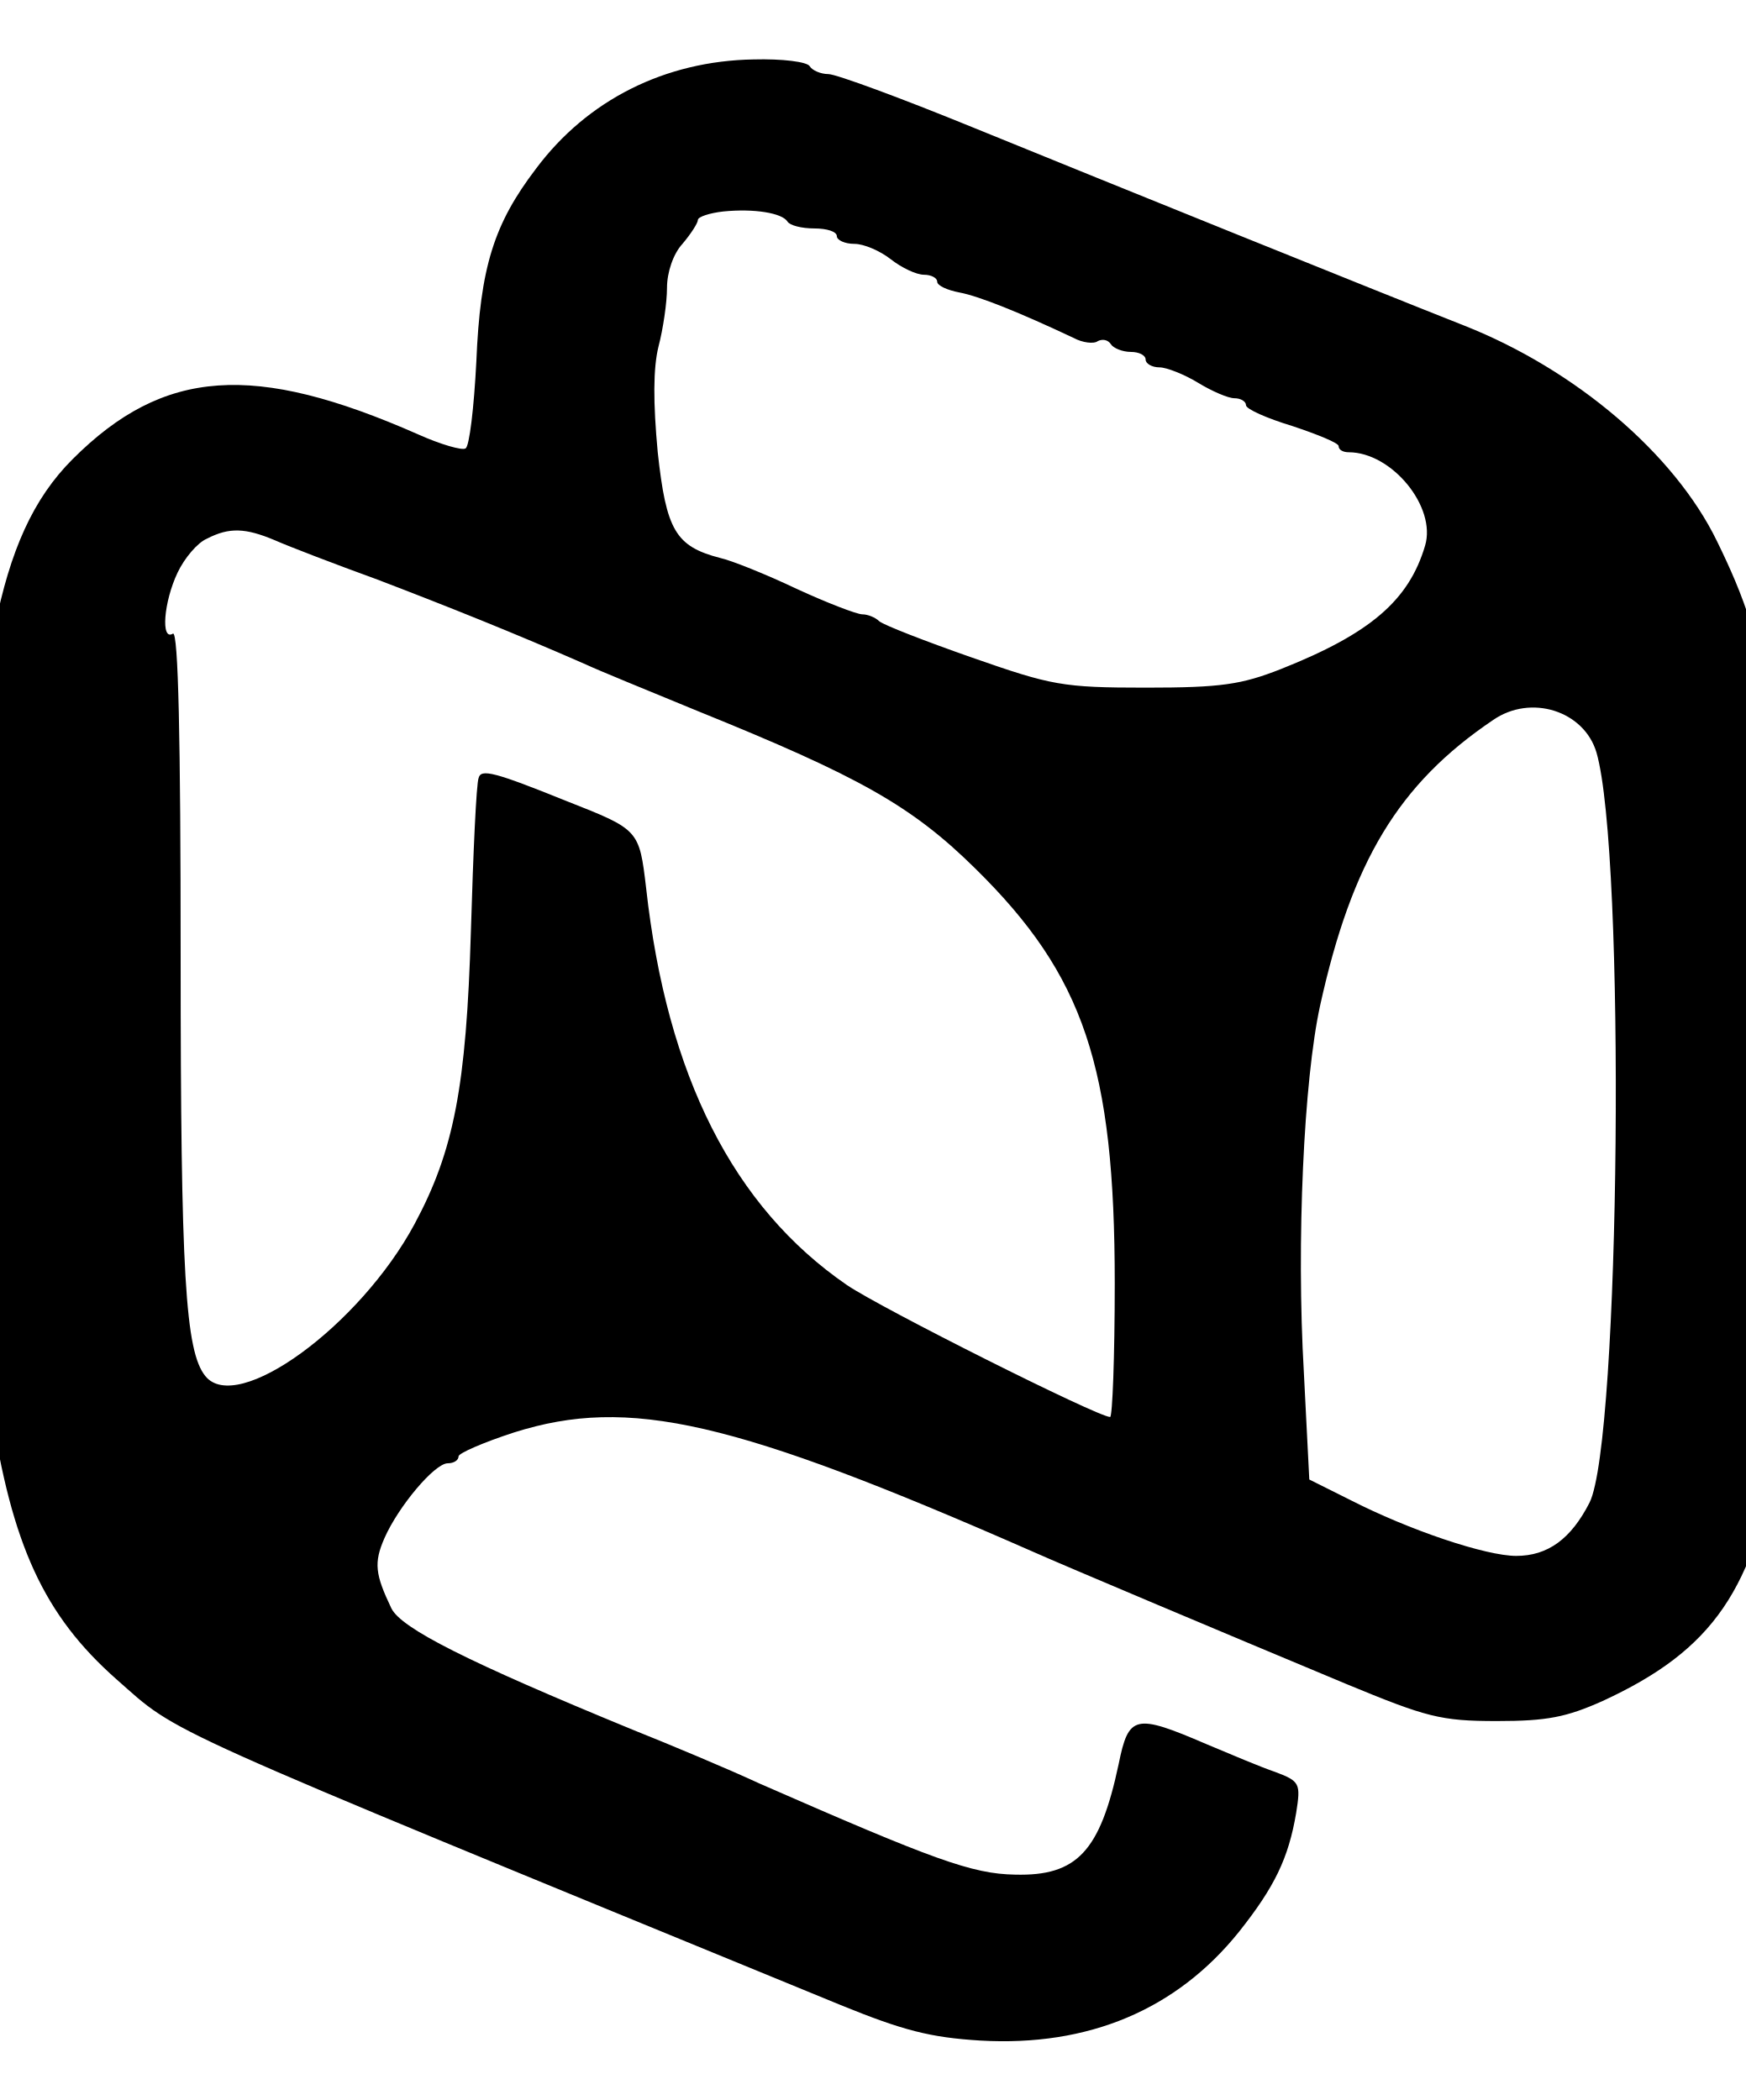
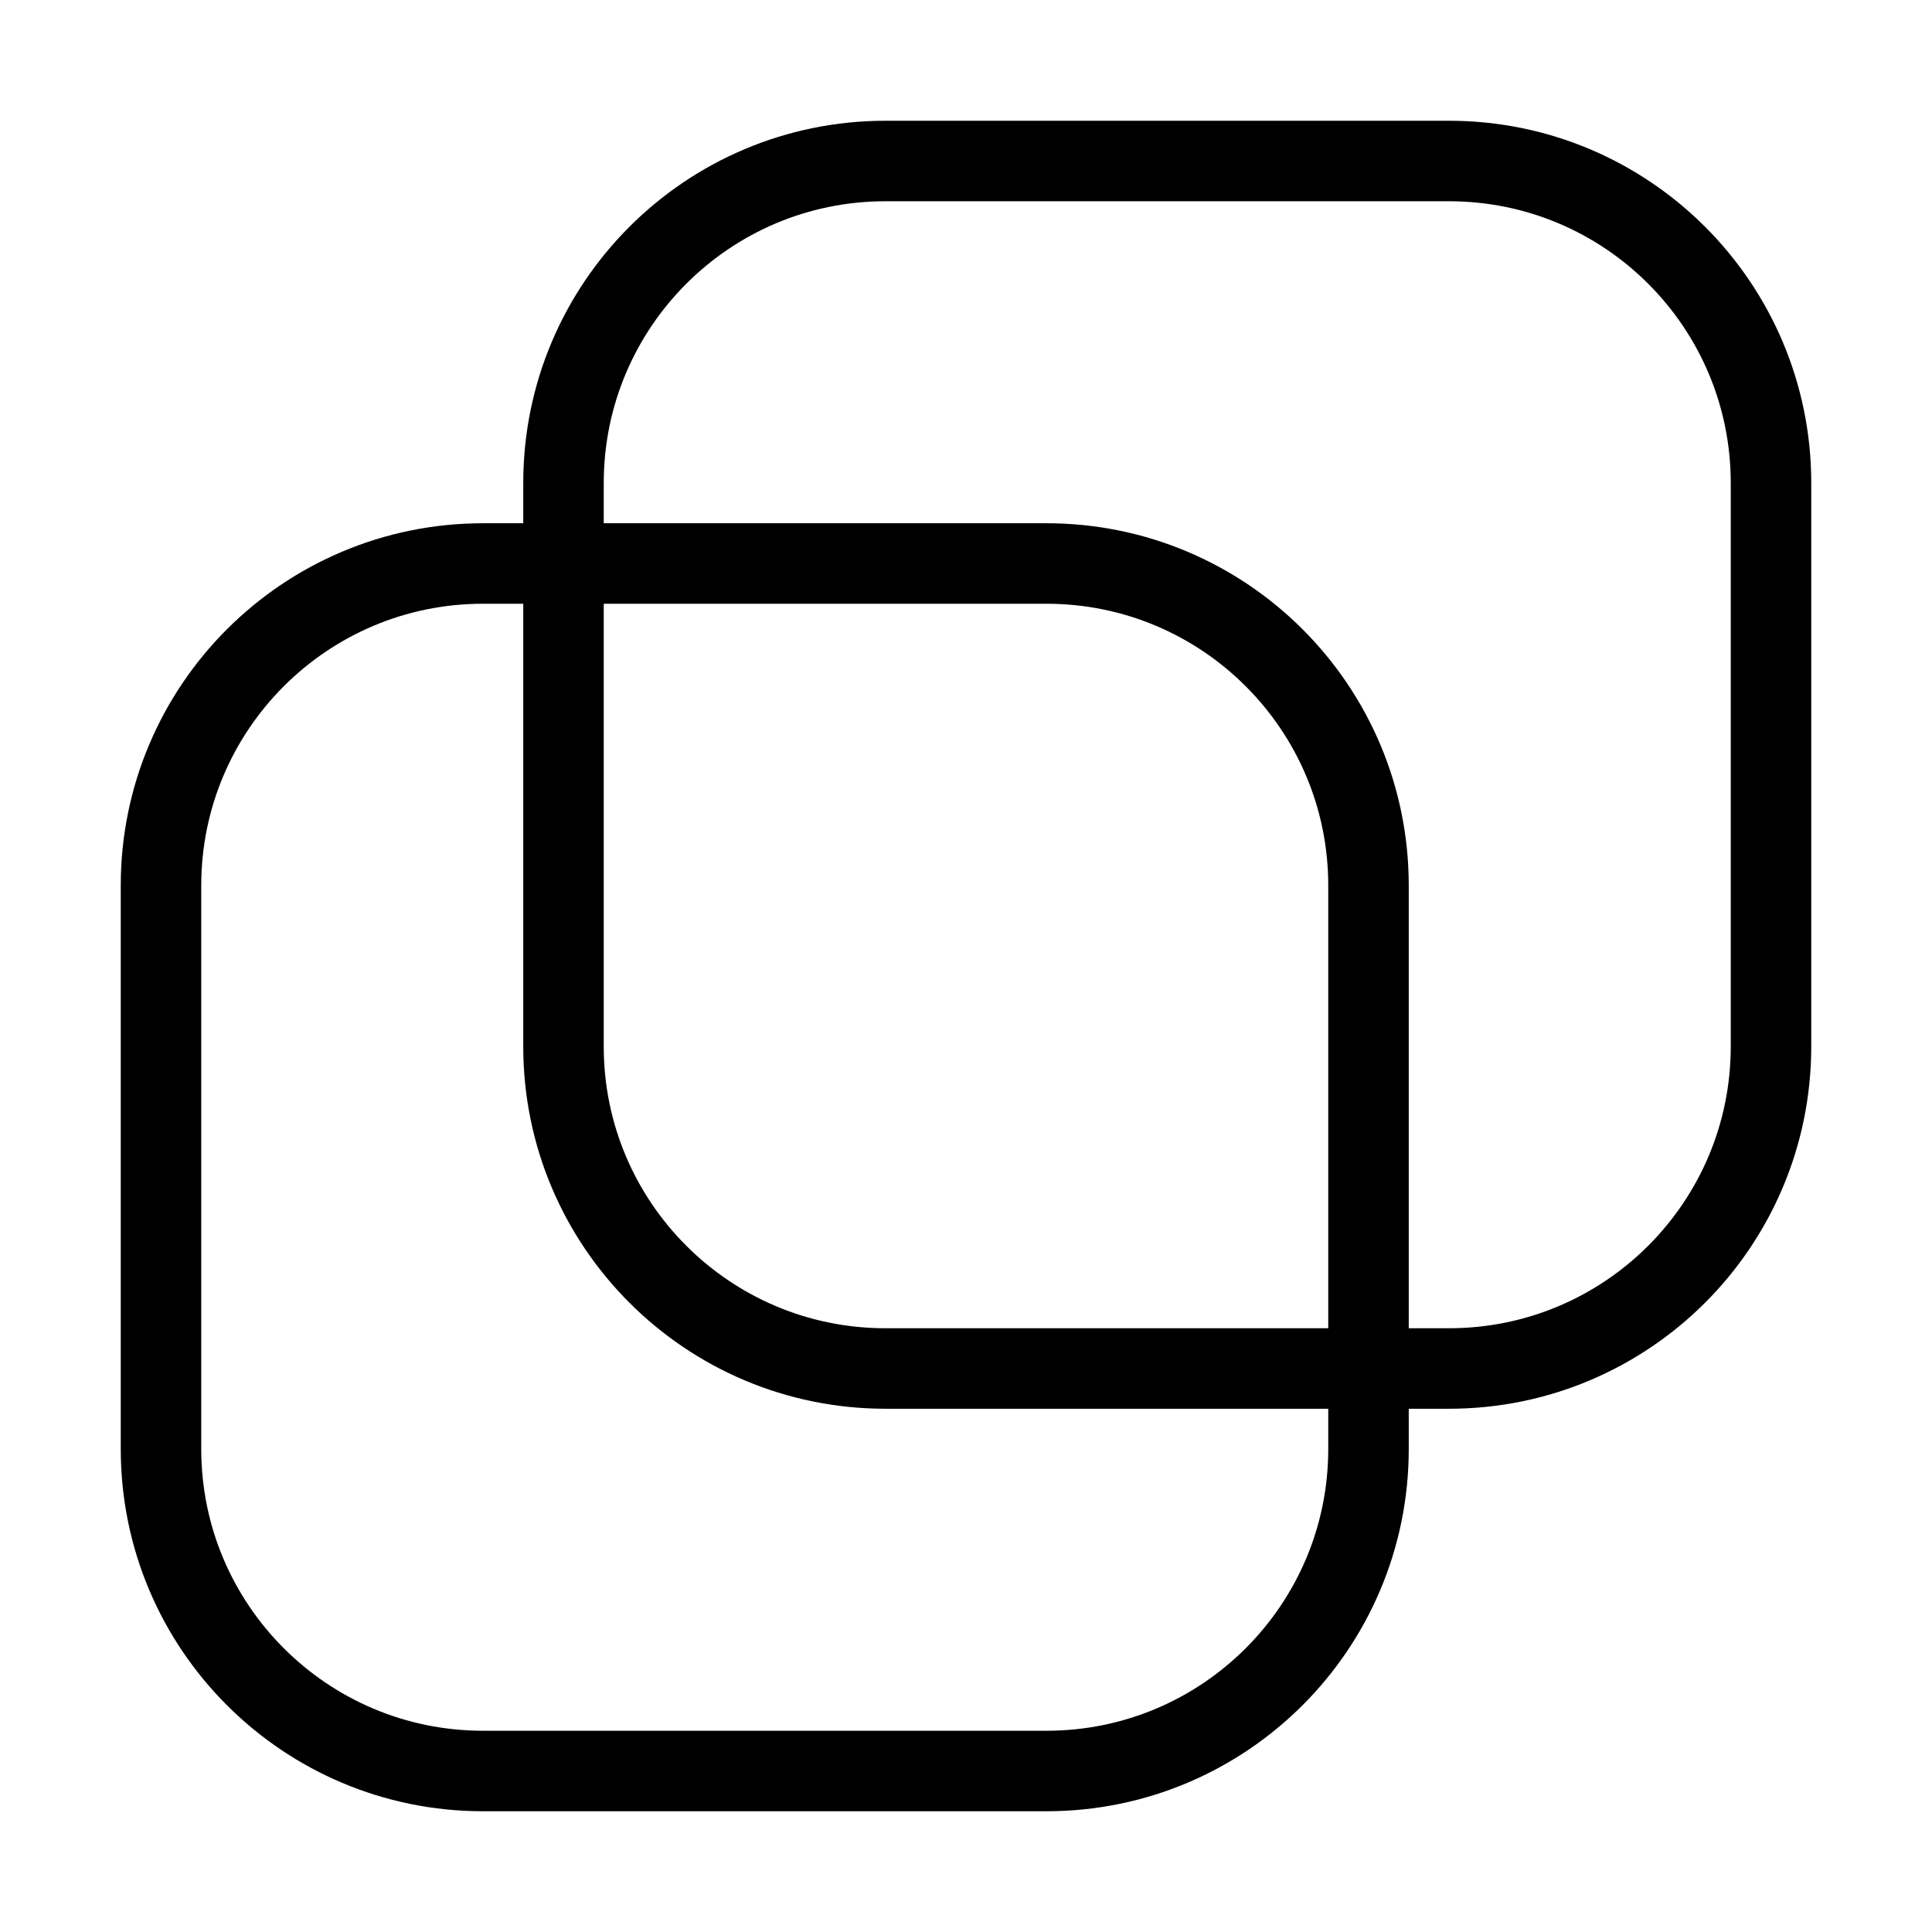
- <svg xmlns="http://www.w3.org/2000/svg" viewBox="99.6 80.4 226.1 272.1">
-   <g transform="translate(0,446) scale(0.1,-0.1)">
-     <path fill="currentColor" fill-rule="evenodd" d="M2045 3570 c3 -5 14 -10 24 -10 10 0 94 -31 187 -69 179 -73 523 -212 637 -257 144 -57 272 -166 327 -279 72 -147 82 -228 87 -705 4 -278 2 -416 -7 -465 -31 -189 -85 -267 -228 -333 -47 -21 -72 -26 -137 -26 -73 0 -91 5 -195 48 -151 63 -367 154 -405 171 -389 171 -524 202 -673 155 -40 -13 -72 -27 -72 -31 0 -5 -6 -9 -14 -9 -17 0 -64 -56 -82 -97 -14 -32 -12 -47 9 -91 13 -26 98 -69 312 -157 50 -20 124 -51 165 -70 226 -99 275 -117 331 -118 80 -2 110 30 134 143 13 64 21 66 114 26 31 -13 71 -30 89 -36 32 -12 33 -15 27 -53 -10 -59 -28 -96 -74 -154 -81 -101 -195 -149 -335 -141 -65 4 -100 13 -181 46 -901 370 -855 349 -938 422 -94 83 -136 174 -163 354 -13 83 -15 176 -11 526 3 242 10 450 16 482 20 101 50 168 101 219 118 118 235 126 448 32 29 -13 57 -21 61 -18 5 2 11 53 14 112 5 123 23 179 77 250 67 90 168 140 282 142 37 1 70 -3 73 -9z M1933 3382 c-18 -2 -33 -7 -33 -11 0 -4 -9 -18 -20 -31 -12 -13 -20 -37 -20 -57 0 -19 -5 -53 -11 -76 -7 -28 -7 -73 -1 -137 11 -101 23 -122 81 -137 14 -3 59 -21 99 -40 39 -18 78 -33 85 -33 7 0 17 -4 22 -9 6 -5 60 -26 120 -47 103 -36 117 -39 225 -39 98 0 124 4 175 24 116 46 166 89 187 160 15 50 -43 121 -99 121 -7 0 -13 3 -13 8 0 4 -27 15 -60 26 -33 10 -60 22 -60 27 0 5 -7 9 -15 9 -8 0 -29 9 -47 20 -18 11 -41 20 -50 20 -10 0 -18 5 -18 10 0 6 -9 10 -19 10 -11 0 -23 5 -26 10 -4 6 -11 7 -17 4 -5 -4 -20 -2 -31 4 -70 33 -122 54 -148 59 -16 3 -29 9 -29 14 0 5 -8 9 -17 9 -10 0 -29 9 -43 20 -14 11 -35 20 -47 20 -13 0 -23 5 -23 10 0 6 -13 10 -29 10 -17 0 -32 4 -35 9 -7 11 -43 17 -83 13z M1264 2958 c-12 -5 -29 -25 -38 -44 -18 -38 -22 -89 -6 -79 7 4 10 -138 10 -419 0 -411 6 -511 32 -543 41 -51 200 65 271 197 51 95 67 178 73 380 3 102 7 191 10 198 3 12 20 8 114 -30 94 -37 94 -37 103 -113 27 -243 113 -413 260 -514 44 -30 325 -171 341 -171 3 0 6 78 6 173 0 281 -40 399 -180 537 -83 82 -151 120 -361 205 -63 26 -127 52 -144 60 -91 40 -181 76 -270 110 -55 20 -115 43 -133 51 -38 16 -59 17 -88 2z M2930 2723 c-123 -83 -183 -184 -224 -370 -21 -96 -31 -305 -21 -476 l7 -138 52 -26 c78 -40 177 -73 216 -73 41 0 71 22 95 69 40 80 47 841 9 972 -16 54 -85 76 -134 42z" />
-   </g>
+ <svg xmlns="http://www.w3.org/2000/svg" viewBox="0 0 48 48" fill="none">
+   <rect x="14" y="4" width="30" height="30" rx="8" stroke="currentColor" stroke-width="2" />
+   <rect x="4" y="14" width="30" height="30" rx="8" stroke="currentColor" stroke-width="2" />
</svg>
